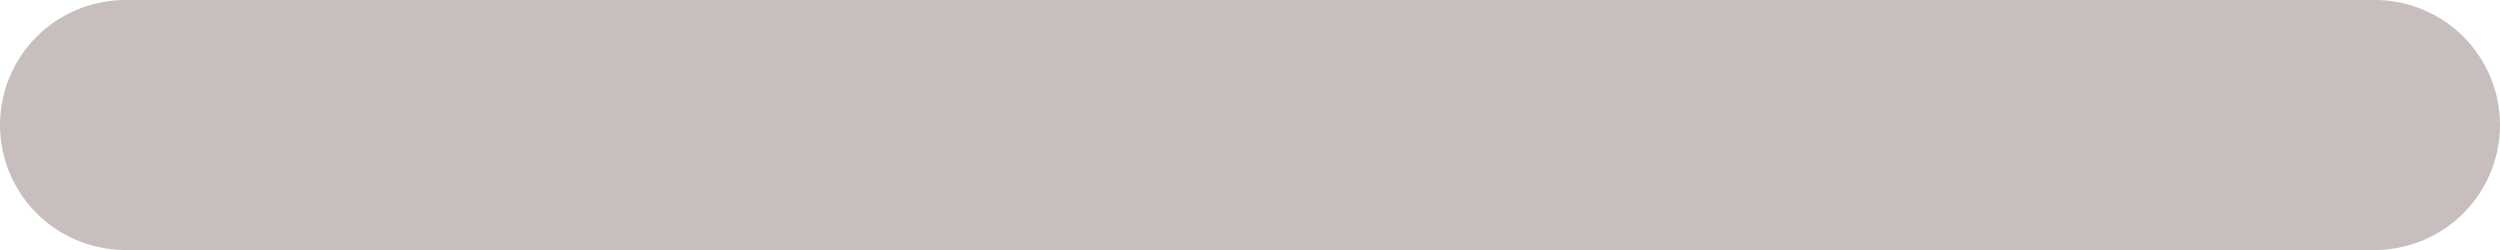
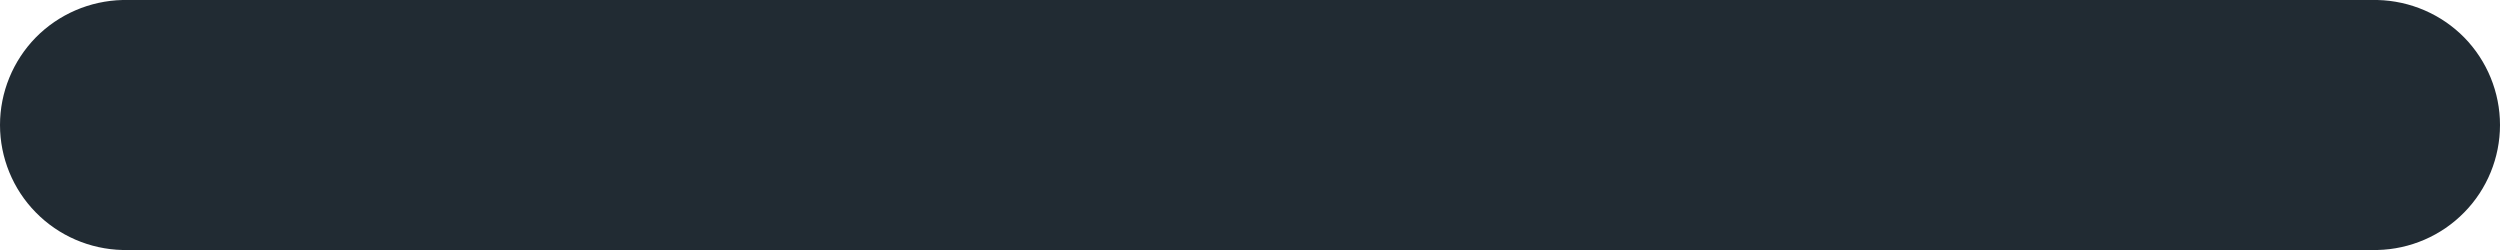
<svg xmlns="http://www.w3.org/2000/svg" width="20" height="2" viewBox="0 0 20 2" fill="none">
-   <path d="M0.981 0C0.719 0.006 0.469 0.114 0.286 0.3C0.103 0.487 0 0.739 0 1C0 1.261 0.103 1.513 0.286 1.699C0.469 1.886 0.719 1.994 0.981 2H19.019C19.281 1.994 19.531 1.886 19.714 1.699C19.897 1.513 20 1.261 20 1C20 0.739 19.897 0.487 19.714 0.3C19.531 0.114 19.281 0.006 19.019 0H0.981Z" fill="#C9BEBE" />
+   <path d="M0.981 0C0.719 0.006 0.469 0.114 0.286 0.3C0.103 0.487 0 0.739 0 1C0 1.261 0.103 1.513 0.286 1.699C0.469 1.886 0.719 1.994 0.981 2H19.019C19.281 1.994 19.531 1.886 19.714 1.699C19.897 1.513 20 1.261 20 1C20 0.739 19.897 0.487 19.714 0.3C19.531 0.114 19.281 0.006 19.019 0H0.981Z" fill="#212b33" />
</svg>
